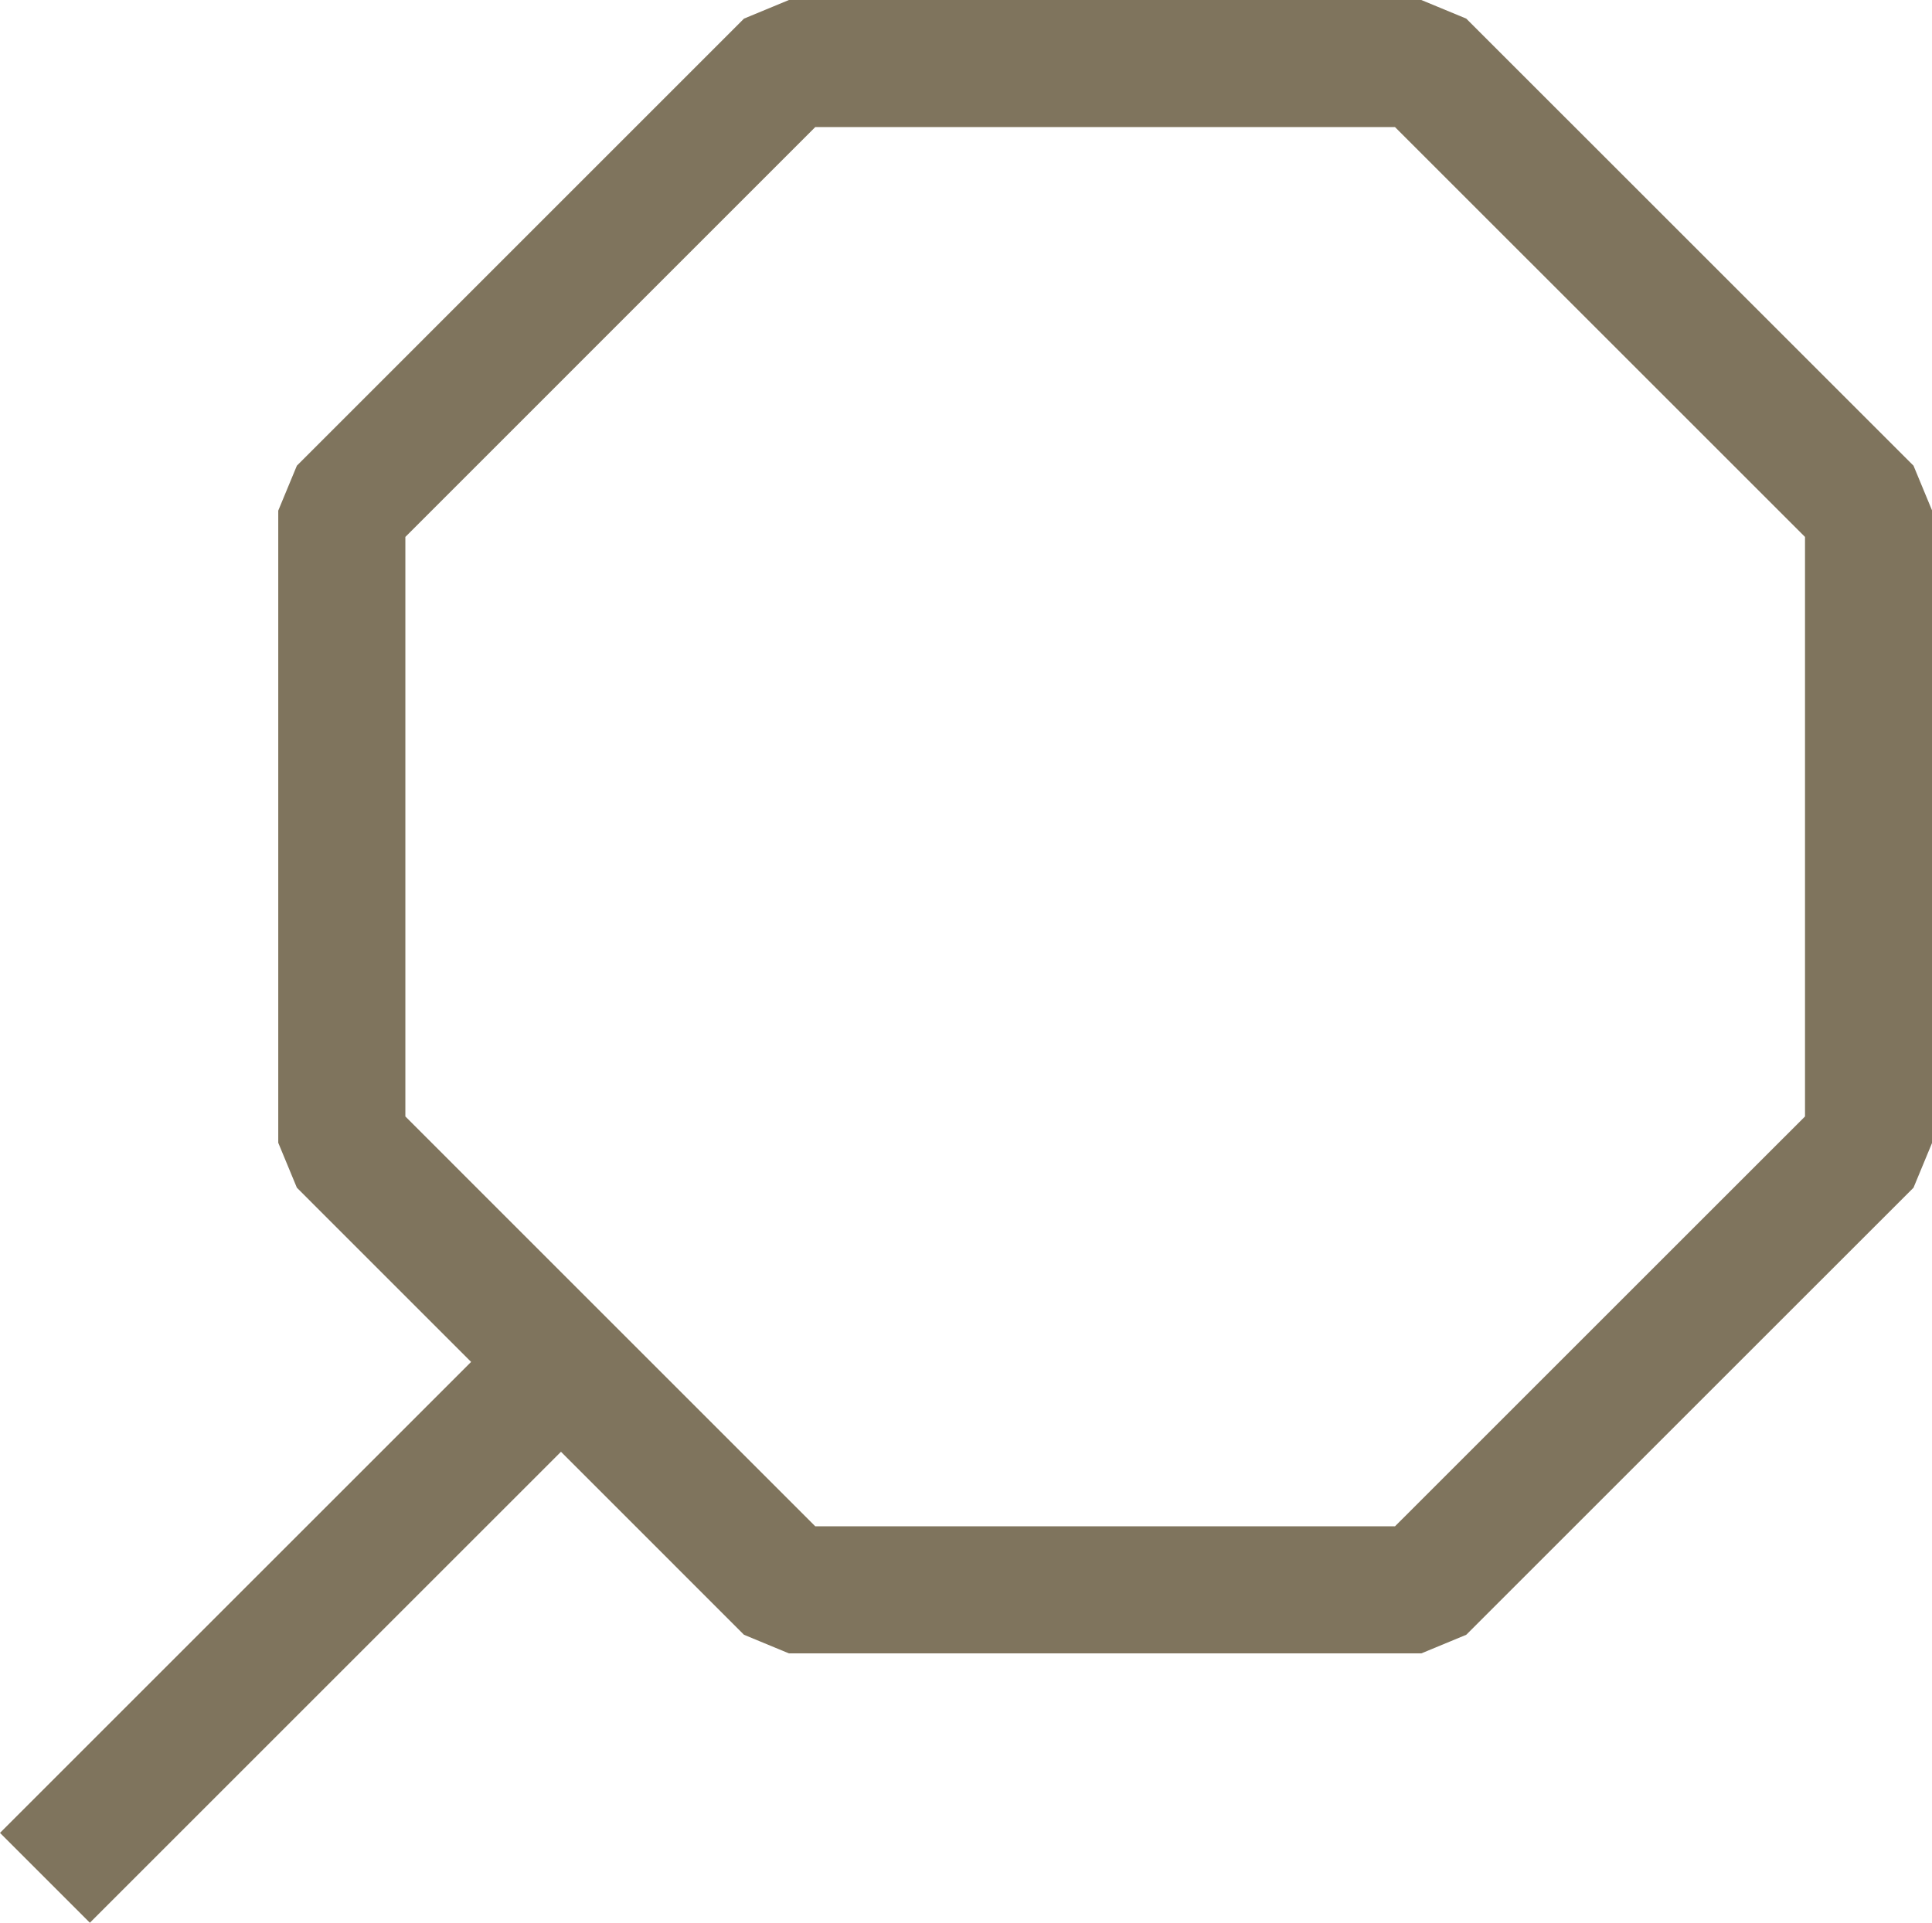
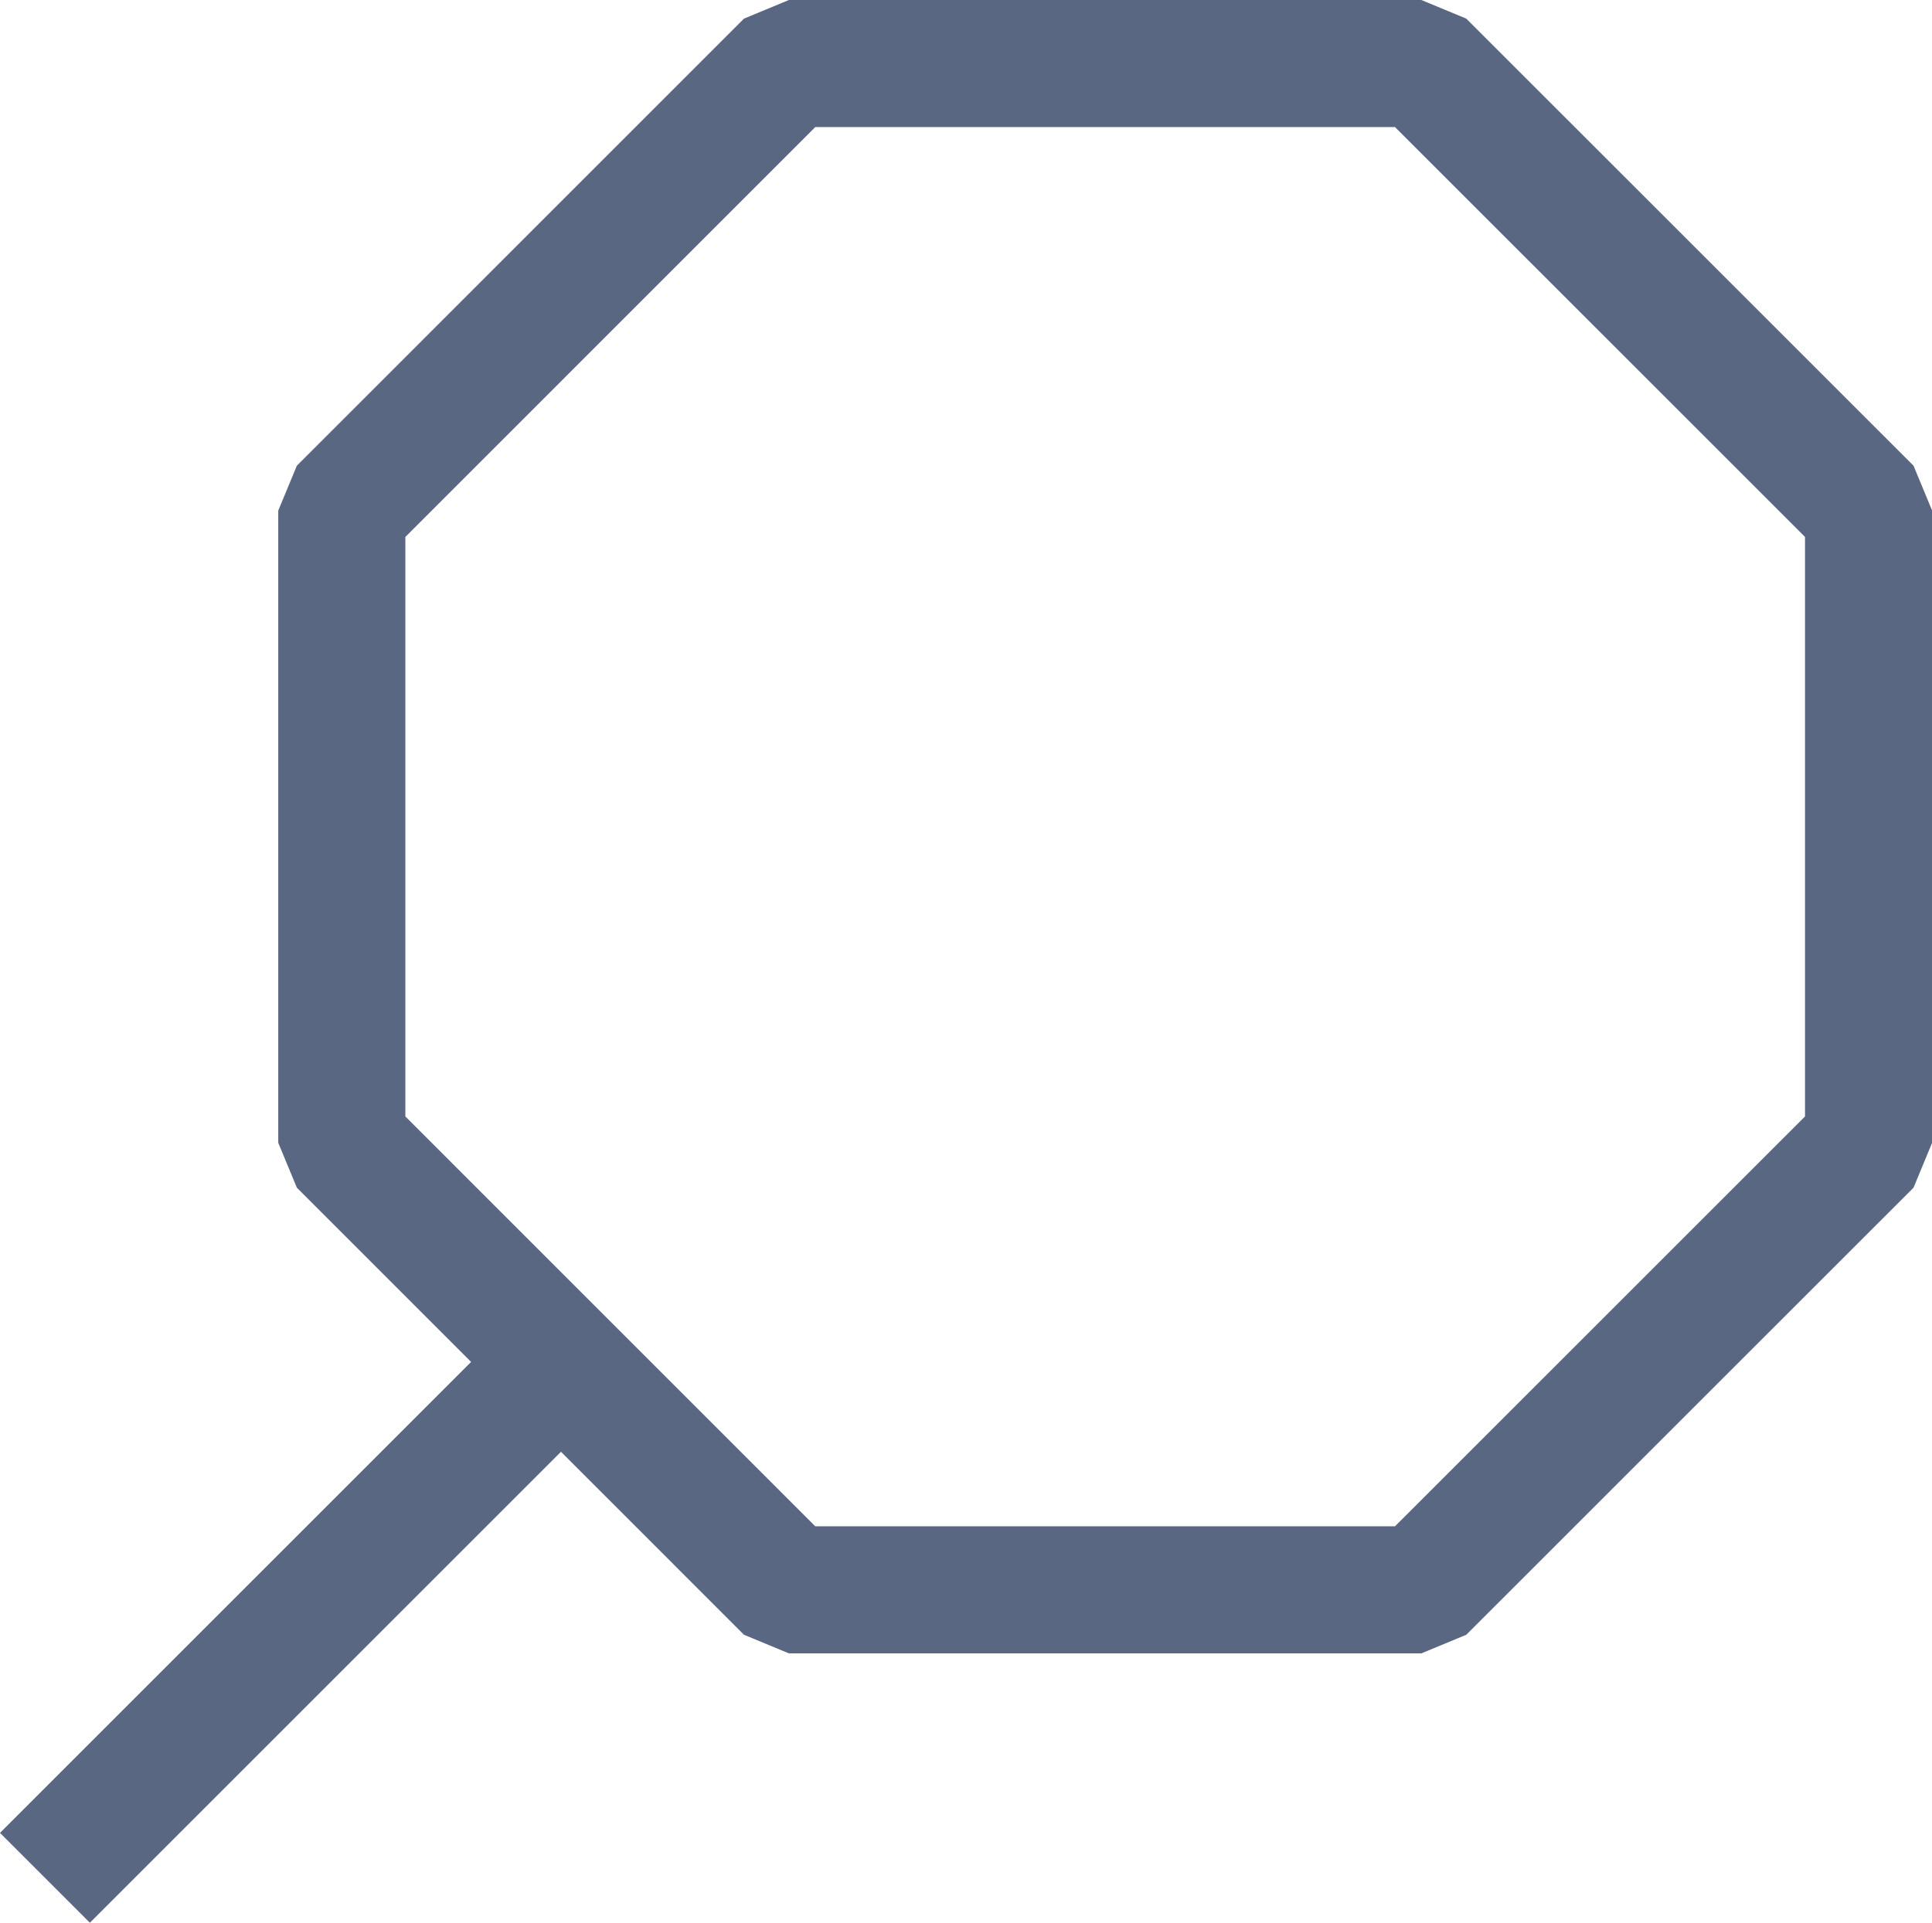
<svg xmlns="http://www.w3.org/2000/svg" width="30.398" height="30.26" viewBox="0 0 30.398 30.26">
  <defs>
    <clipPath id="clip-path">
-       <rect id="Rectangle_589" data-name="Rectangle 589" width="30.398" height="30.26" transform="translate(0 0)" fill="none" stroke="#493918" stroke-width="1" />
+       <rect id="Rectangle_589" data-name="Rectangle 589" width="30.398" height="30.26" transform="translate(0 0)" fill="none" stroke="#13264d" stroke-width="1" />
    </clipPath>
  </defs>
  <g id="Icone_Recherche" transform="translate(0 0)" opacity="0.7">
    <g id="Groupe_789" data-name="Groupe 789" clip-path="url(#clip-path)">
-       <path id="Tracé_1877" data-name="Tracé 1877" d="M22.363,1h-9.95L5.378,8.036v9.949l7.035,7.036h9.95L29.4,17.985V8.036Z" fill="none" stroke="#493918" stroke-linejoin="bevel" stroke-width="2" />
-       <line id="Ligne_286" data-name="Ligne 286" x1="8.119" y2="8.119" transform="translate(0.707 21.434)" fill="none" stroke="#493918" stroke-linejoin="bevel" stroke-width="2" />
+       <path id="Tracé_1877" data-name="Tracé 1877" d="M22.363,1h-9.95L5.378,8.036v9.949l7.035,7.036h9.95L29.4,17.985V8.036Z" fill="none" stroke="#13264d" stroke-linejoin="bevel" stroke-width="2" />
+       <line id="Ligne_286" data-name="Ligne 286" x1="8.119" y2="8.119" transform="translate(0.707 21.434)" fill="none" stroke="#13264d" stroke-linejoin="bevel" stroke-width="2" />
    </g>
  </g>
</svg>
